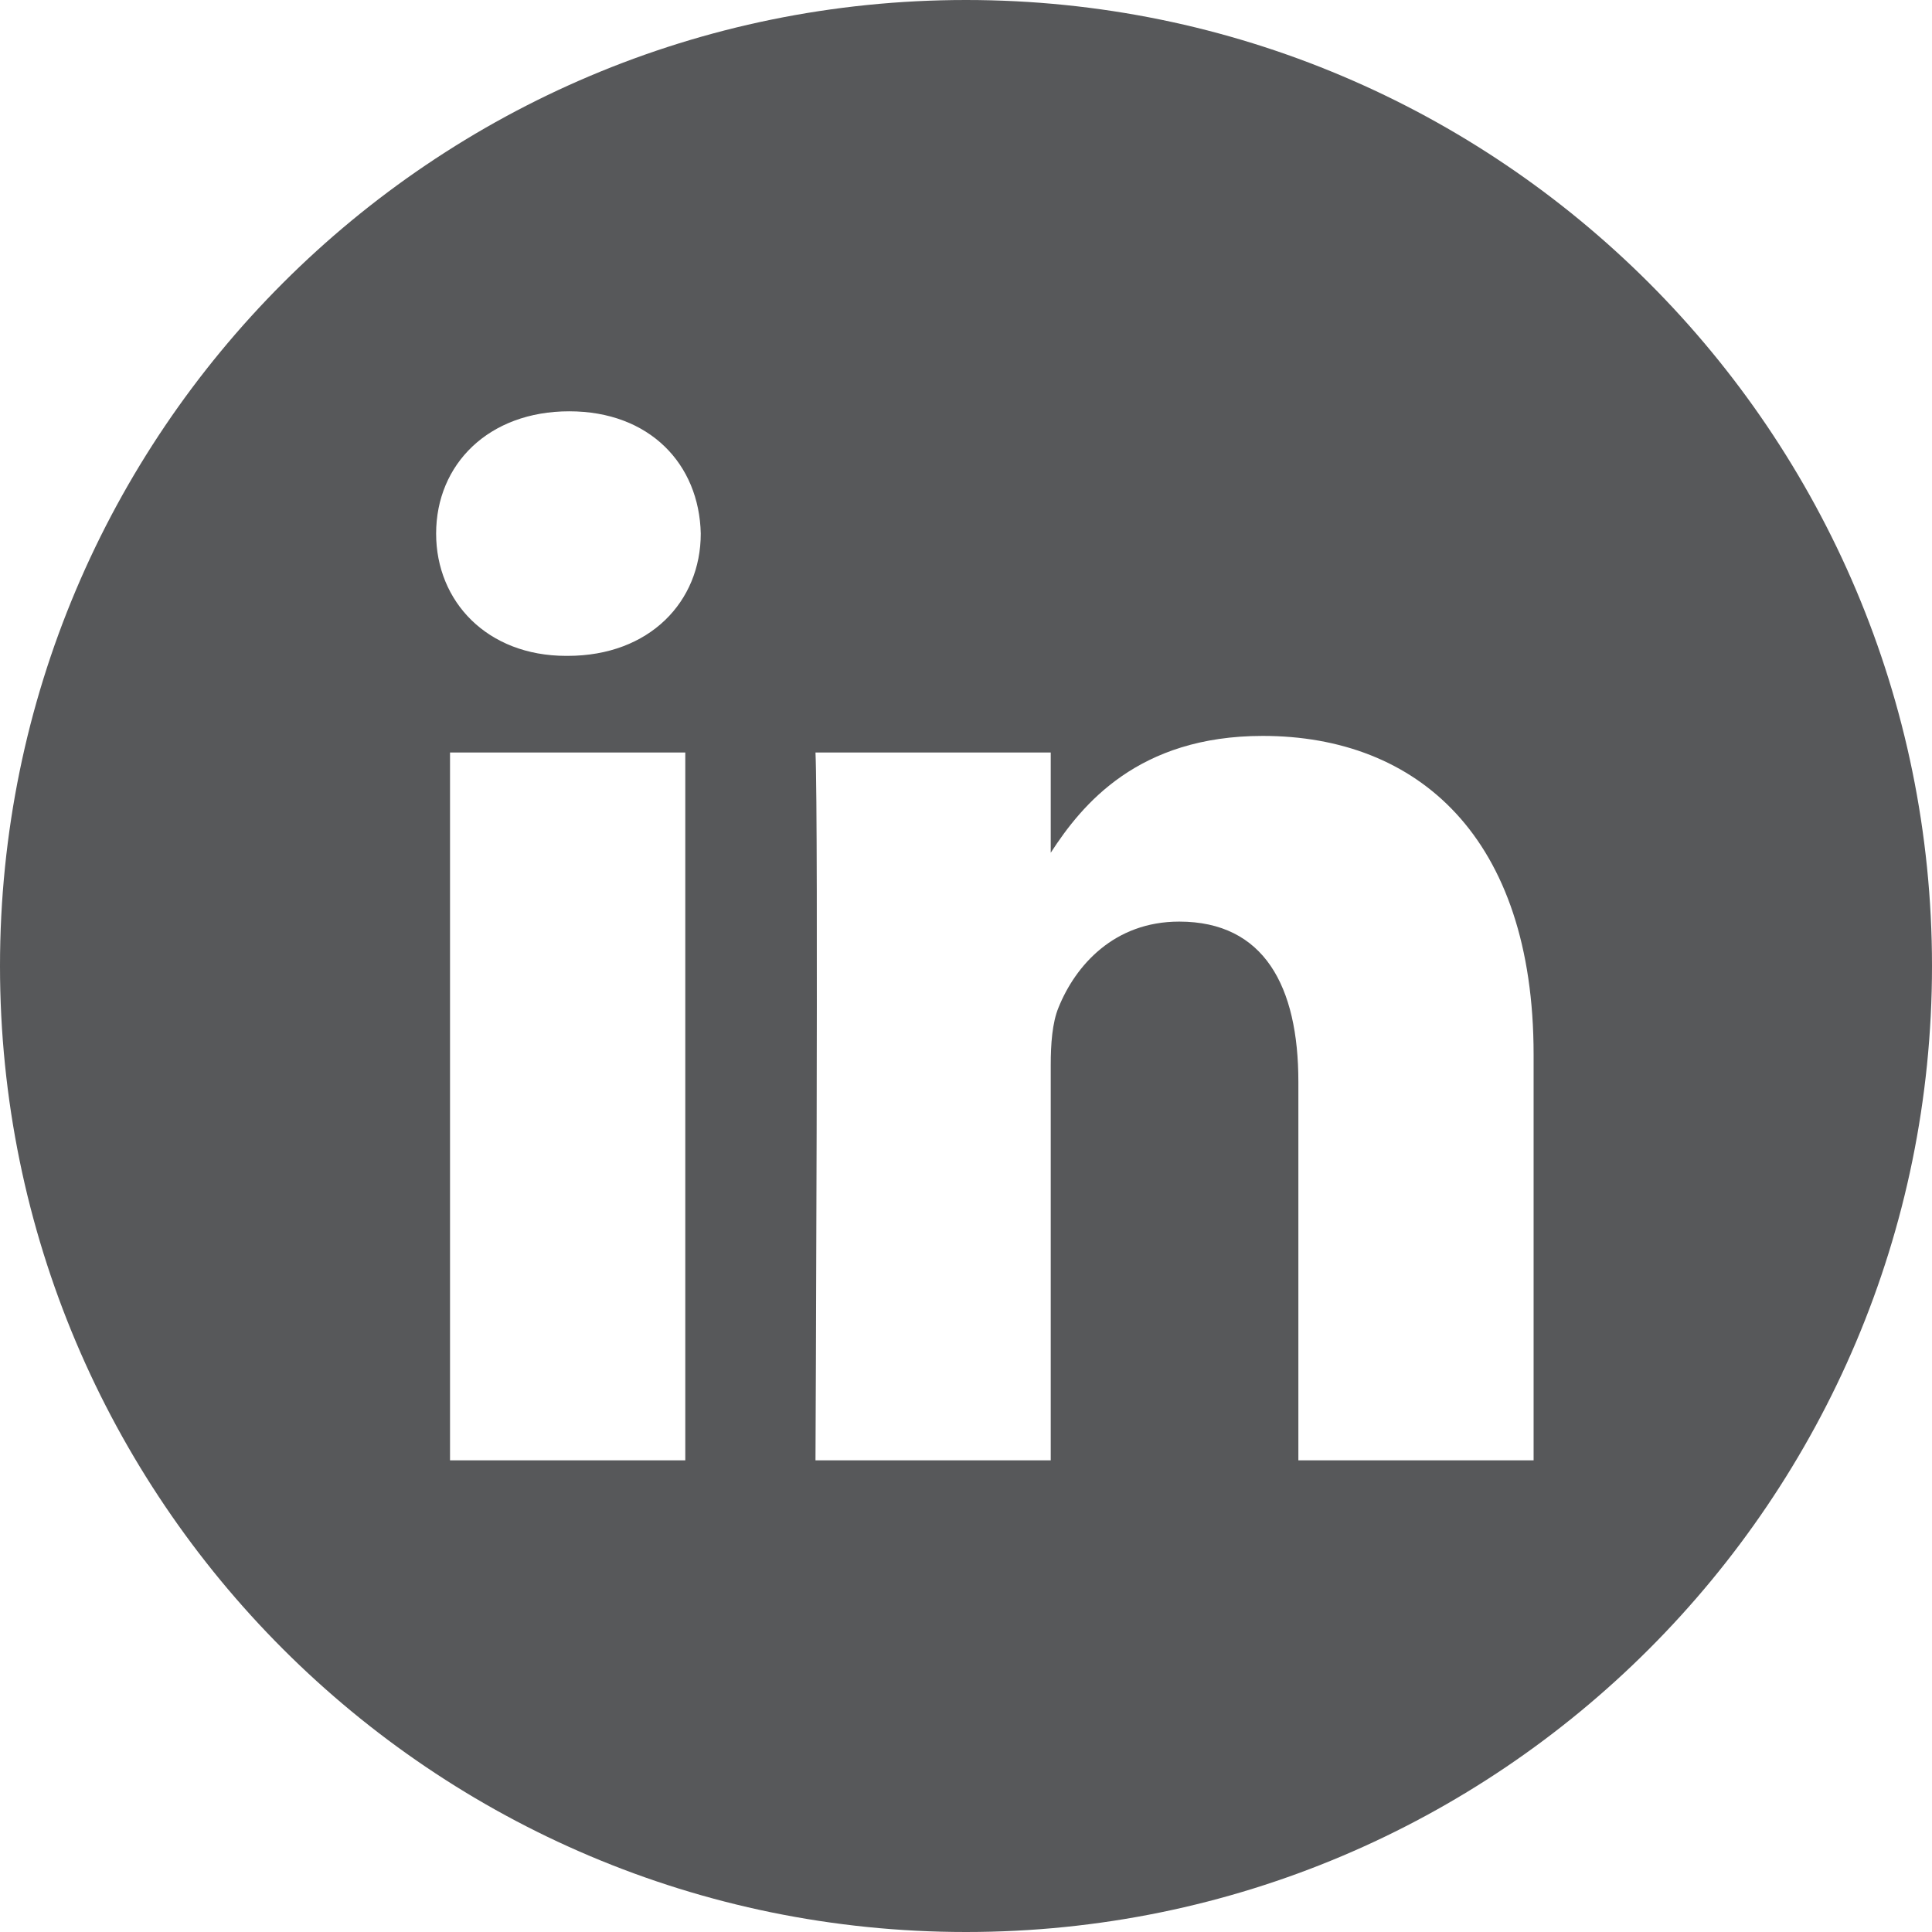
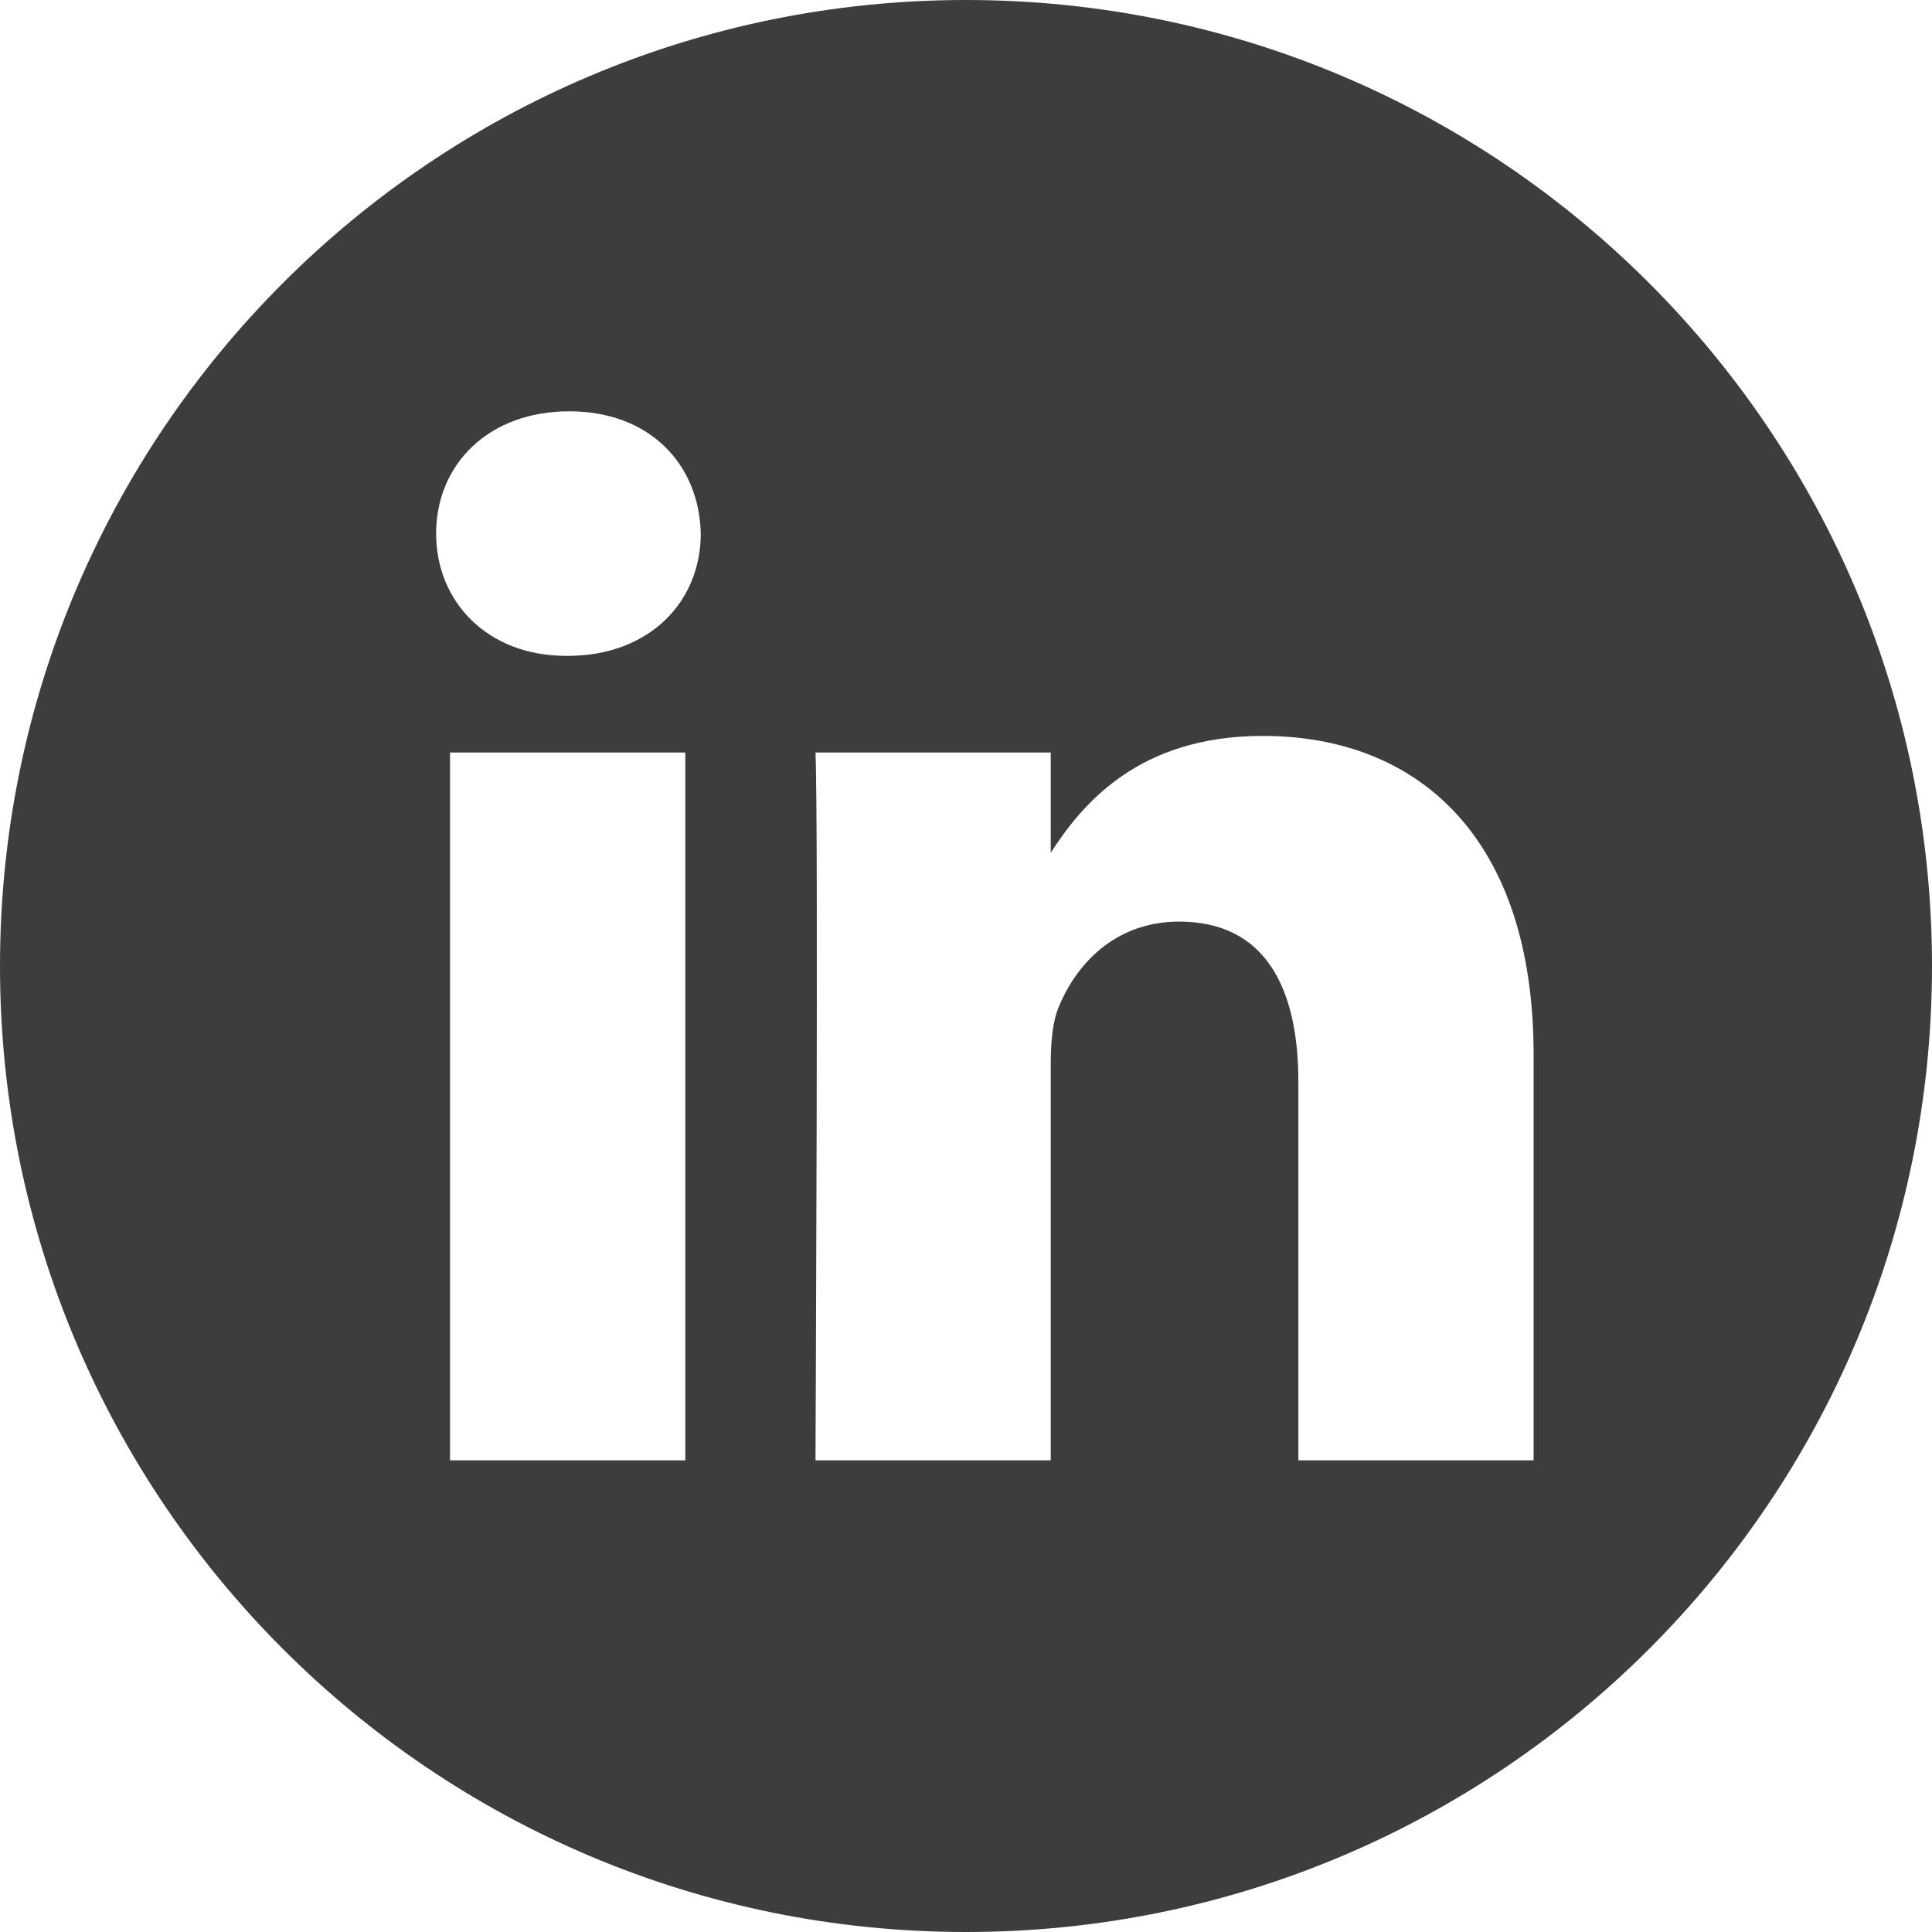
<svg xmlns="http://www.w3.org/2000/svg" height="512pt" viewBox="0 0 512 512" width="512pt">
-   <path fill="#57585a" d="m256 0c-141.363 0-256 114.637-256 256s114.637 256 256 256 256-114.637 256-256-114.637-256-256-256zm-74.391 387h-62.348v-187.574h62.348zm-31.172-213.188h-.406c-20.922 0-34.453-14.402-34.453-32.402 0-18.406 13.945-32.41 35.273-32.41 21.328 0 34.453 14.004 34.859 32.41 0 18-13.531 32.402-35.273 32.402zm255.984 213.188h-62.34v-100.348c0-25.219-9.027-42.418-31.586-42.418-17.223 0-27.48 11.602-31.988 22.801-1.648 4.008-2.051 9.609-2.051 15.215v104.75h-62.344s.816-169.977 0-187.574h62.344v26.559c8.285-12.781 23.109-30.961 56.188-30.961 41.02 0 71.777 26.809 71.777 84.422zm0 0" />
+   <path fill="#3D3D3D" d="m256 0c-141.363 0-256 114.637-256 256s114.637 256 256 256 256-114.637 256-256-114.637-256-256-256zm-74.391 387h-62.348v-187.574h62.348zm-31.172-213.188h-.406c-20.922 0-34.453-14.402-34.453-32.402 0-18.406 13.945-32.41 35.273-32.41 21.328 0 34.453 14.004 34.859 32.41 0 18-13.531 32.402-35.273 32.402zm255.984 213.188h-62.34v-100.348c0-25.219-9.027-42.418-31.586-42.418-17.223 0-27.48 11.602-31.988 22.801-1.648 4.008-2.051 9.609-2.051 15.215v104.75h-62.344s.816-169.977 0-187.574h62.344v26.559c8.285-12.781 23.109-30.961 56.188-30.961 41.02 0 71.777 26.809 71.777 84.422zm0 0" />
</svg>
